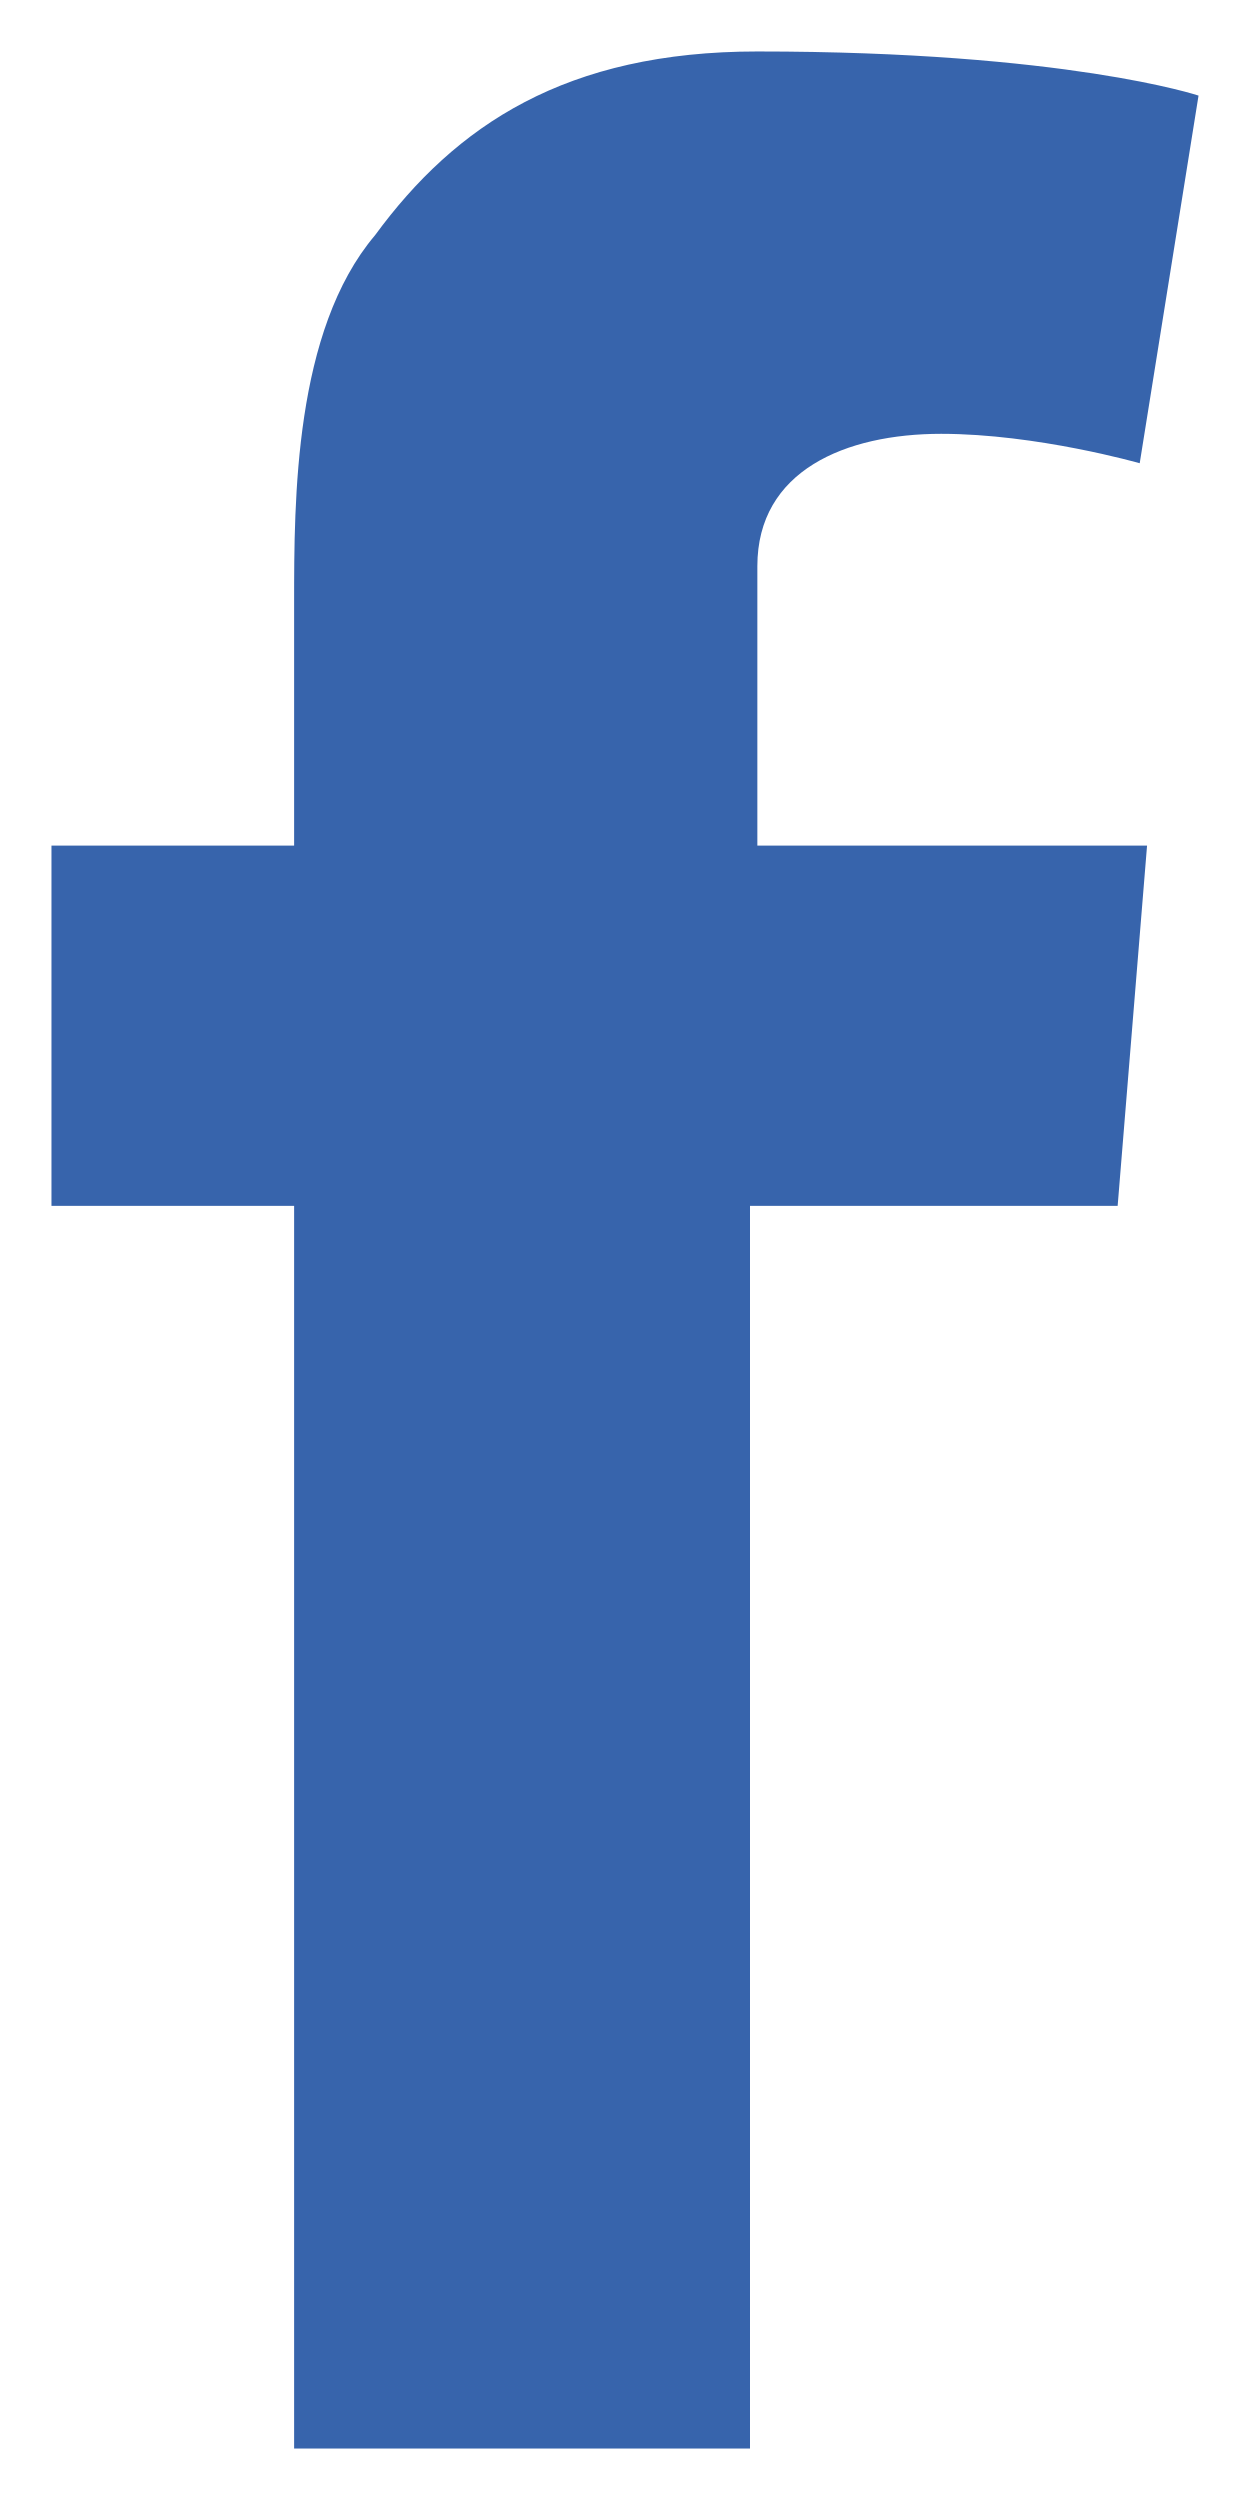
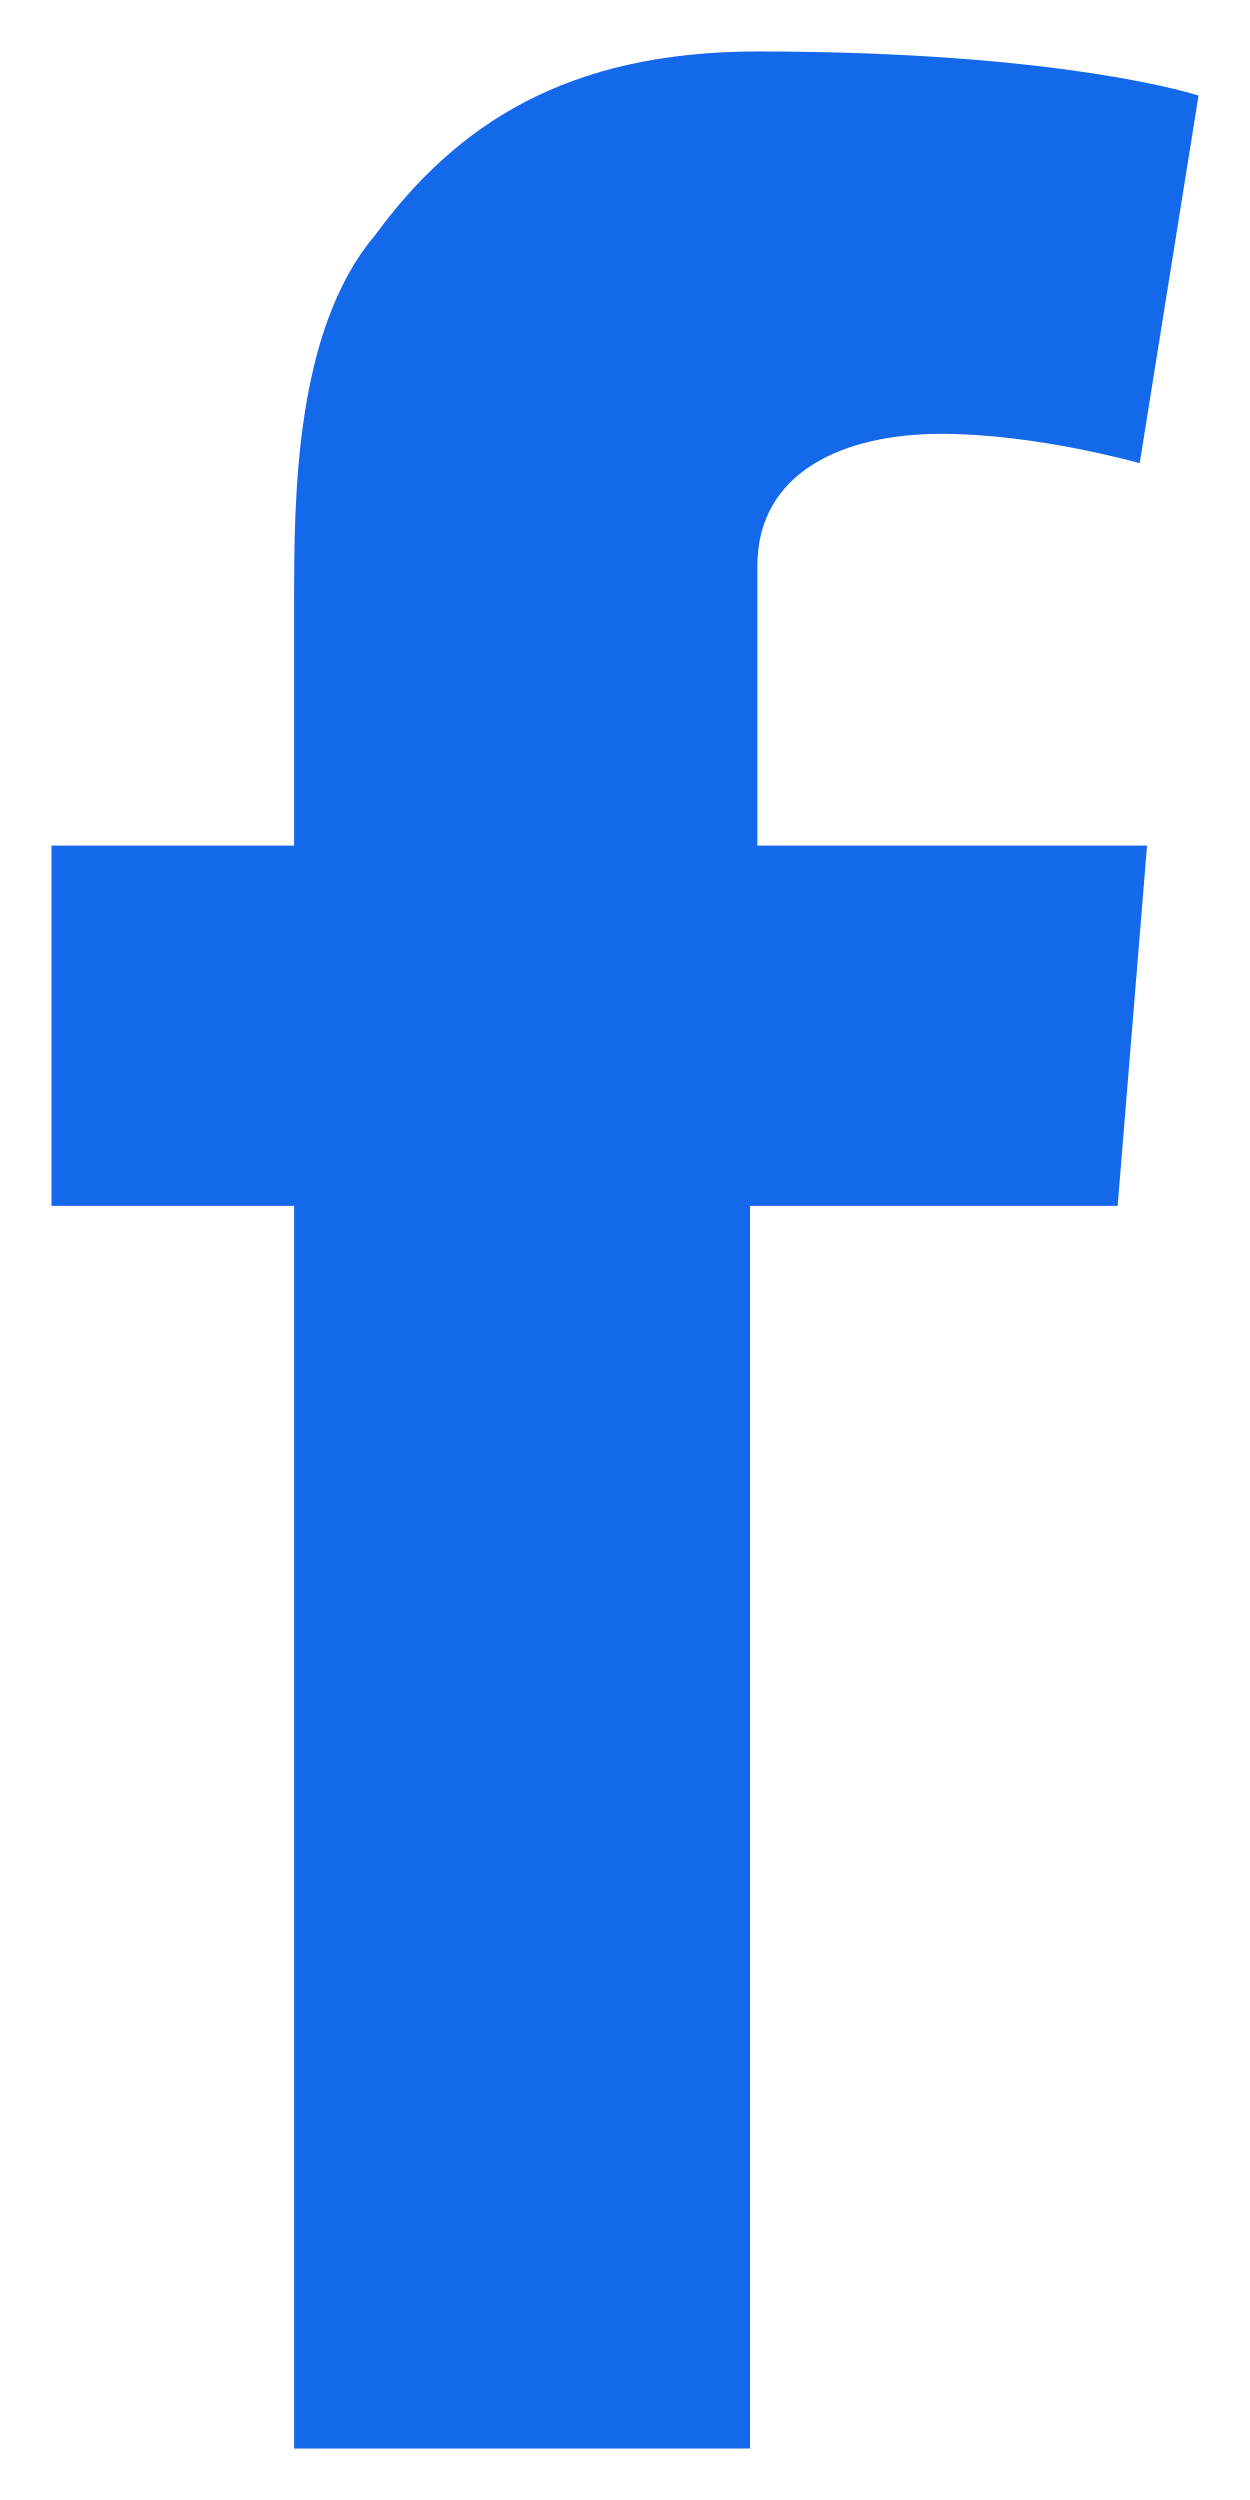
<svg xmlns="http://www.w3.org/2000/svg" version="1.1" id="Layer_1" x="0px" y="0px" viewBox="0 0 17 34" style="enable-background:new 0 0 17 34;" xml:space="preserve">
  <style type="text/css">
- 	.st0{fill:#3764AC;}
+ 	.st0{fill:#1469EB;}
</style>
  <path id="XMLID_2_" class="st0" d="M0.7,11.5H4V10V8.5V8.2c0-1.4,0-3.7,1.1-5c1.1-1.5,2.6-2.5,5.2-2.5c4.2,0,6,0.6,6,0.6l-0.8,5  c0,0-1.4-0.4-2.7-0.4c-1.3,0-2.5,0.5-2.5,1.8v0.5V10v1.5h5.3l-0.4,4.9h-5v16.9H4V16.4H0.7V11.5L0.7,11.5z" />
</svg>
